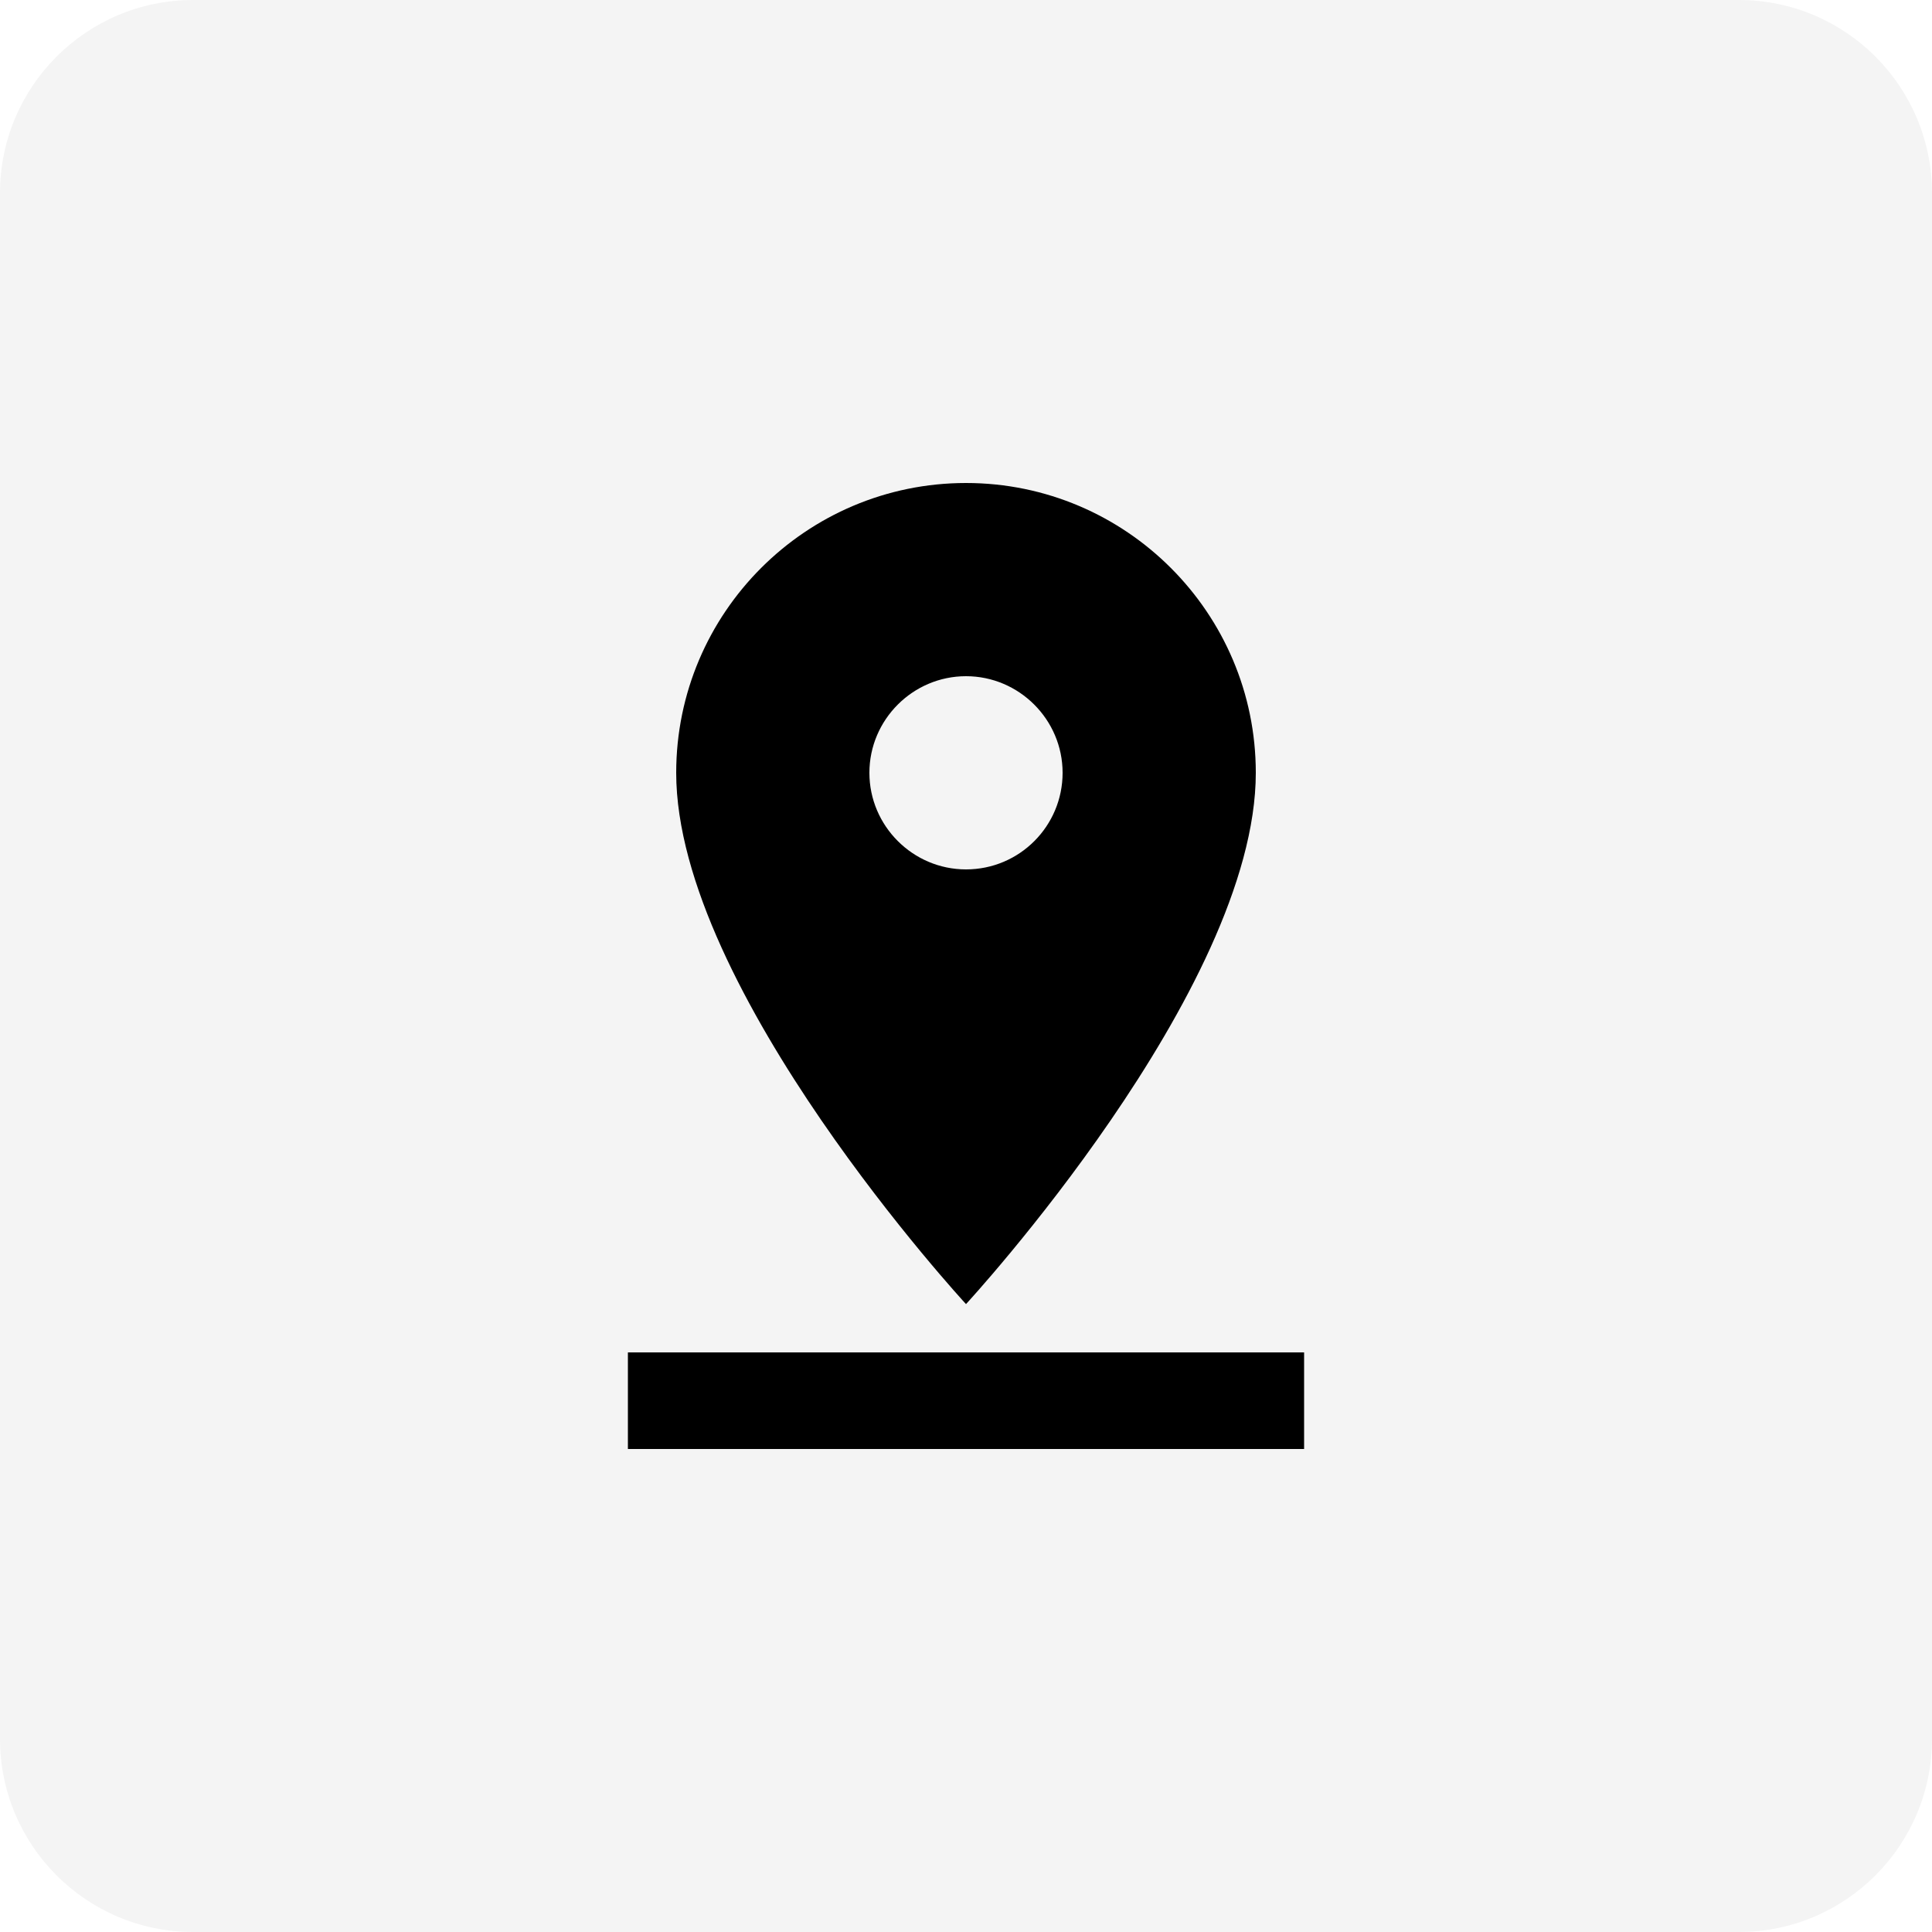
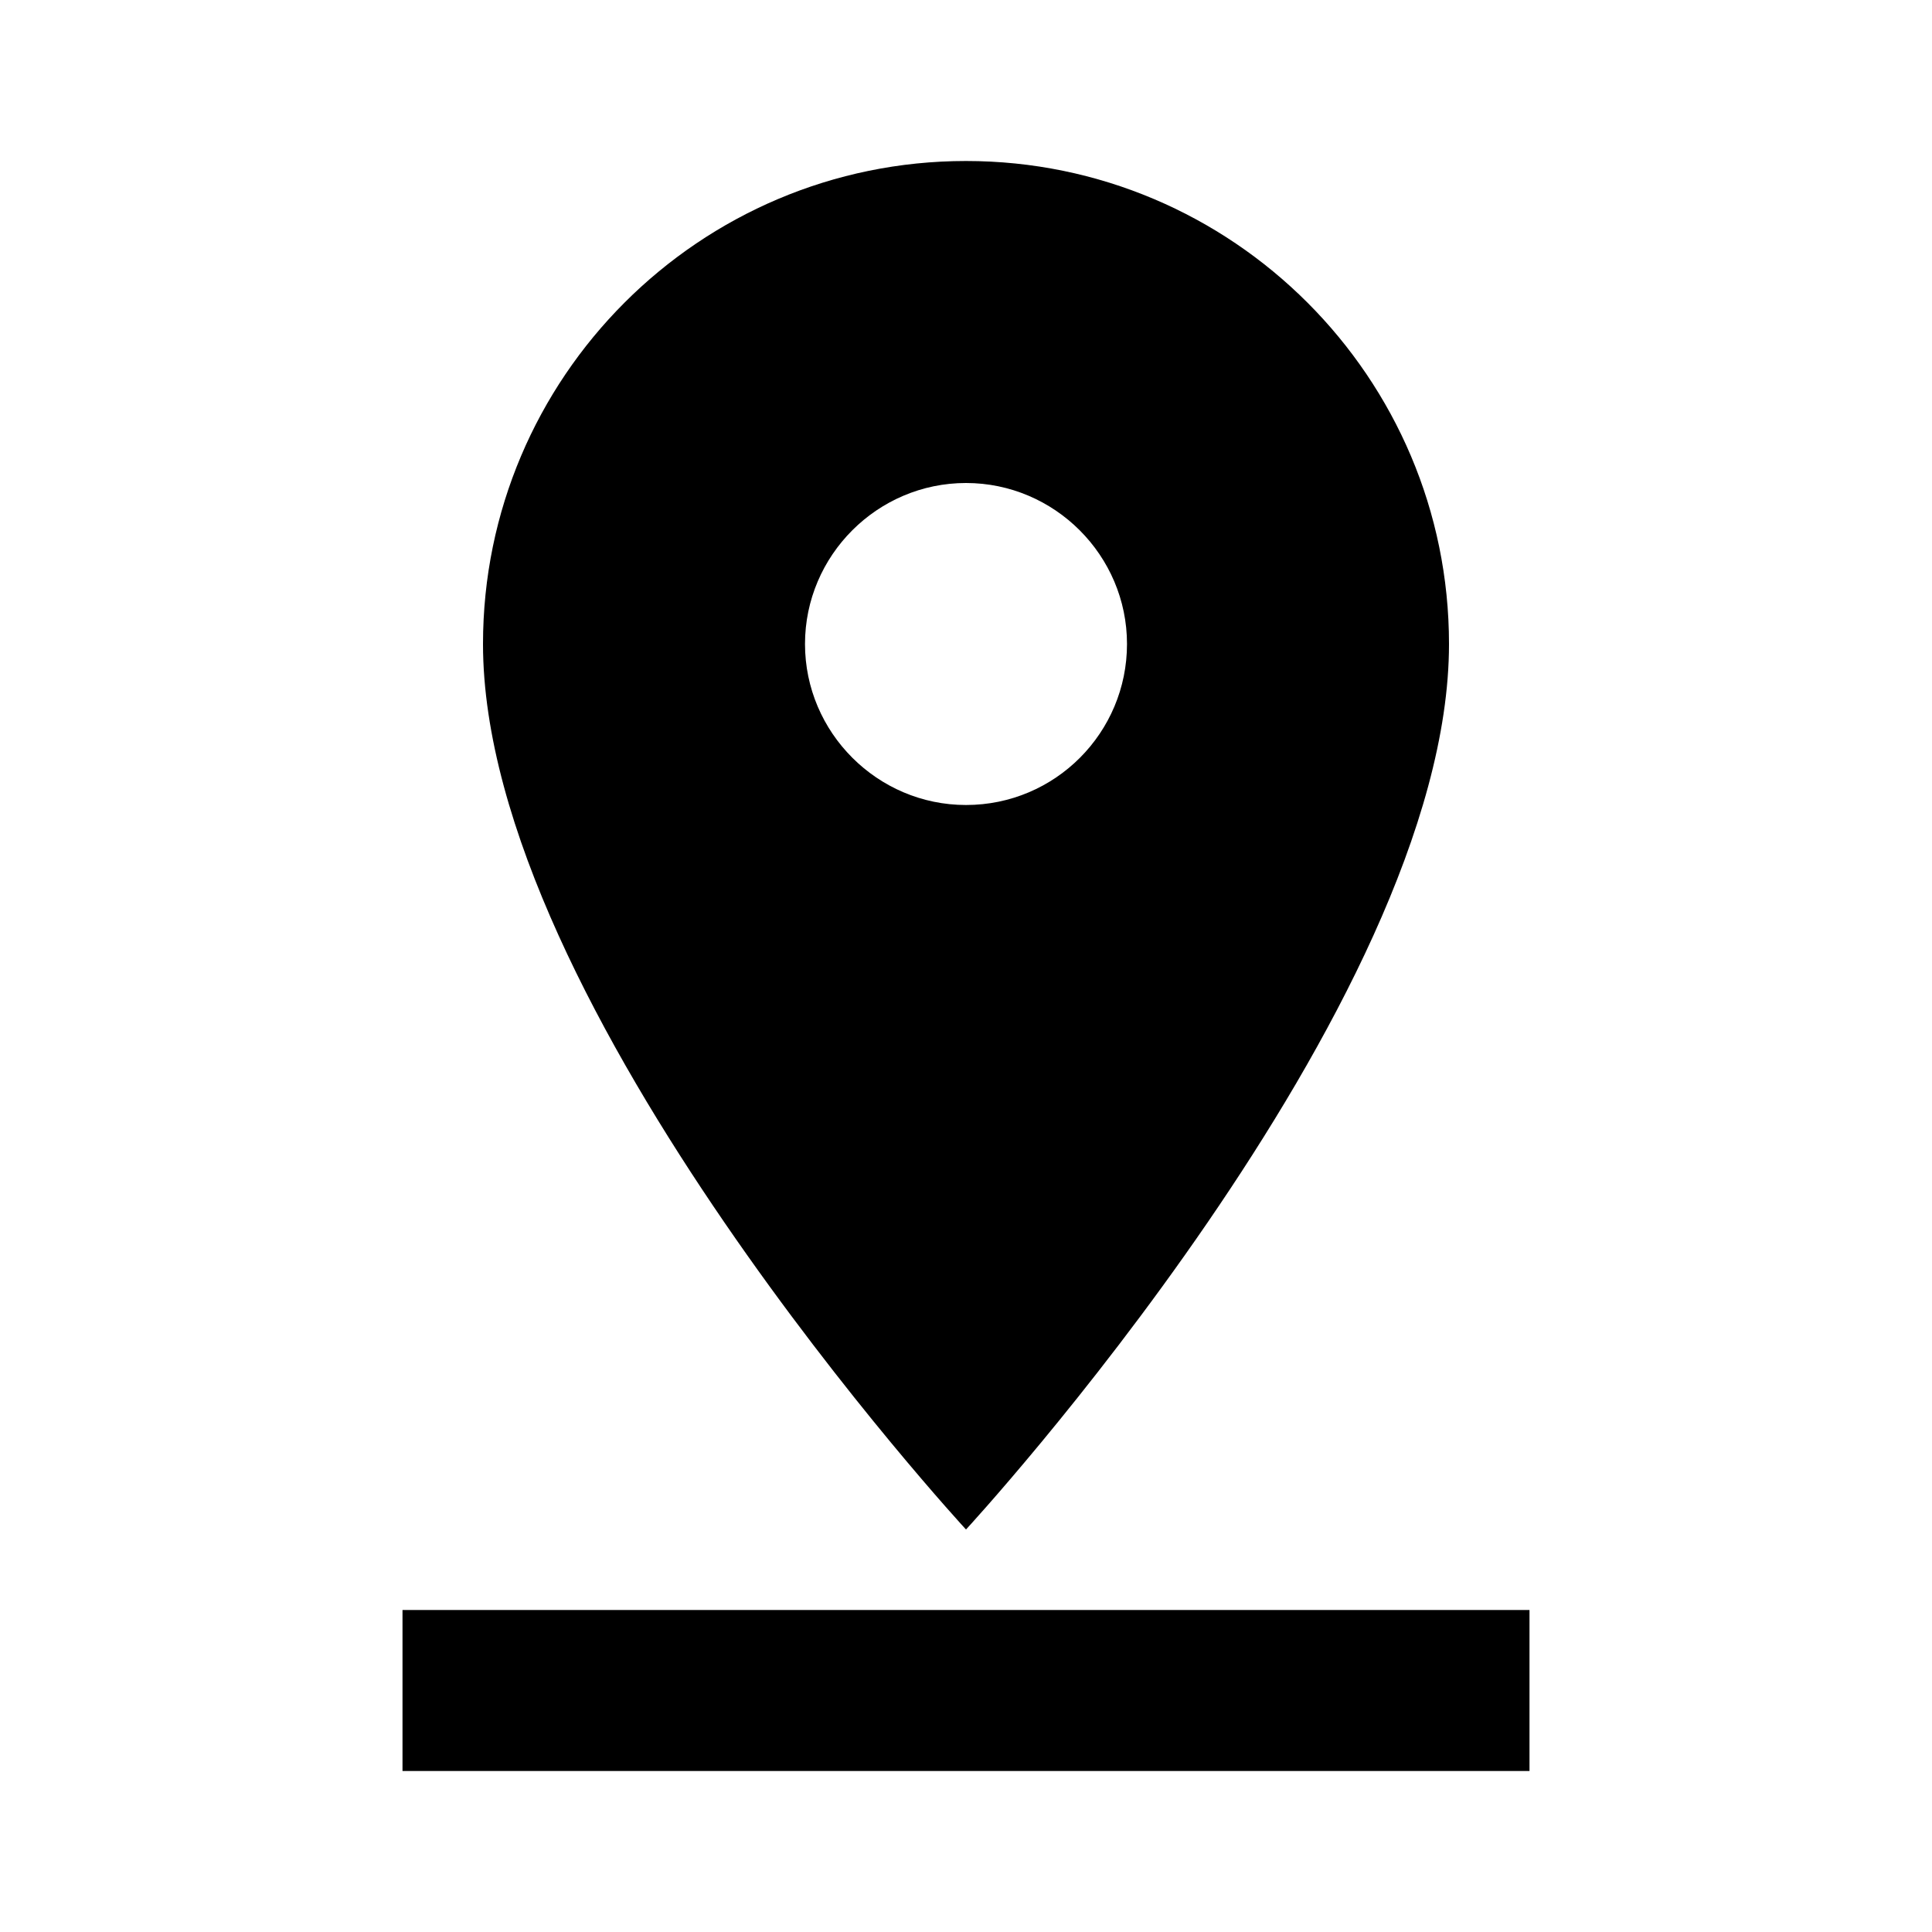
- <svg xmlns="http://www.w3.org/2000/svg" width="40" height="40" viewBox="0 0 40 40" fill="none">
-   <rect width="40" height="40" rx="4" fill="#F4F4F4" />
-   <path d="M26 16C26 12.69 23.31 10 20 10C16.69 10 14 12.69 14 16C14 20.5 20 27 20 27C20 27 26 20.5 26 16ZM18 16C18 14.9 18.9 14 20 14C21.1 14 22 14.9 22 16C22 17.1 21.11 18 20 18C18.9 18 18 17.1 18 16ZM13 28V30H27V28H13Z" fill="black" />
+ <svg xmlns="http://www.w3.org/2000/svg" width="24" height="24" viewBox="0 0 24 24" fill="none">
+   <path d="M18 8C18 4.69 15.31 2 12 2C8.69 2 6 4.69 6 8C6 12.5 12 19 12 19C12 19 18 12.5 18 8ZM10 8C10 6.9 10.9 6 12 6C13.1 6 14 6.9 14 8C14 9.1 13.11 10 12 10C10.9 10 10 9.1 10 8ZM5 20V22H19V20H5Z" fill="black" />
</svg>
